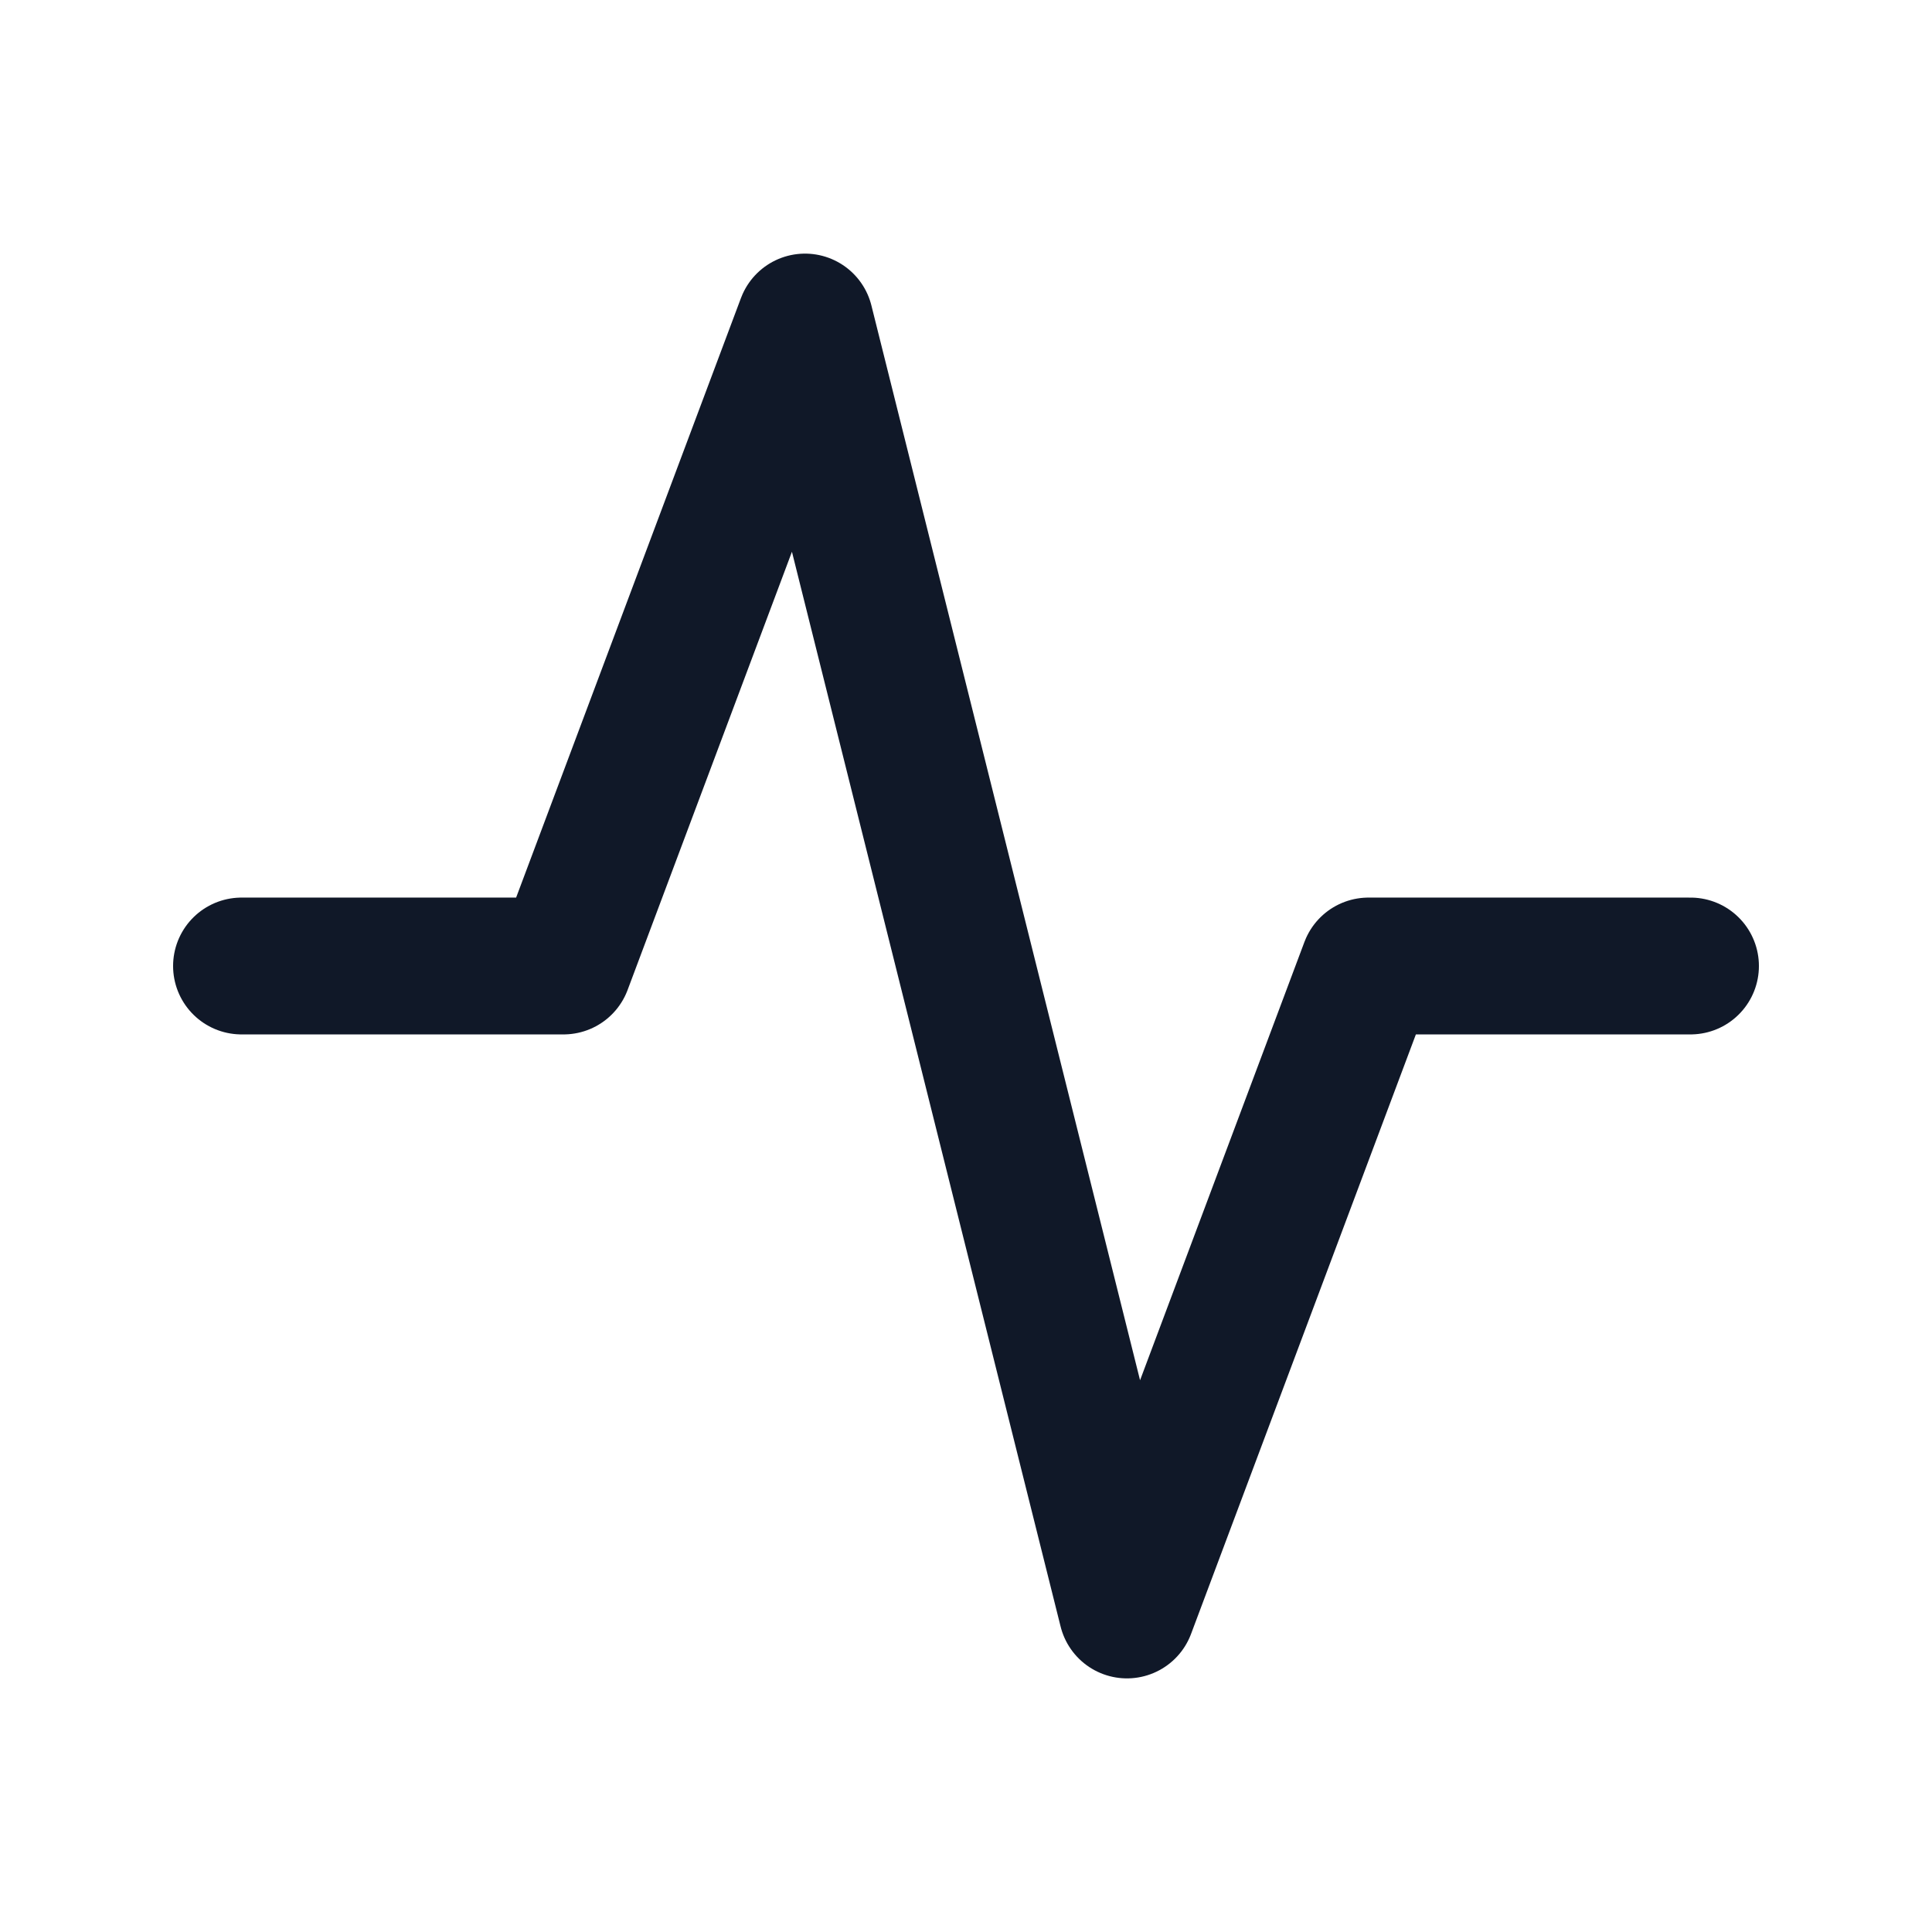
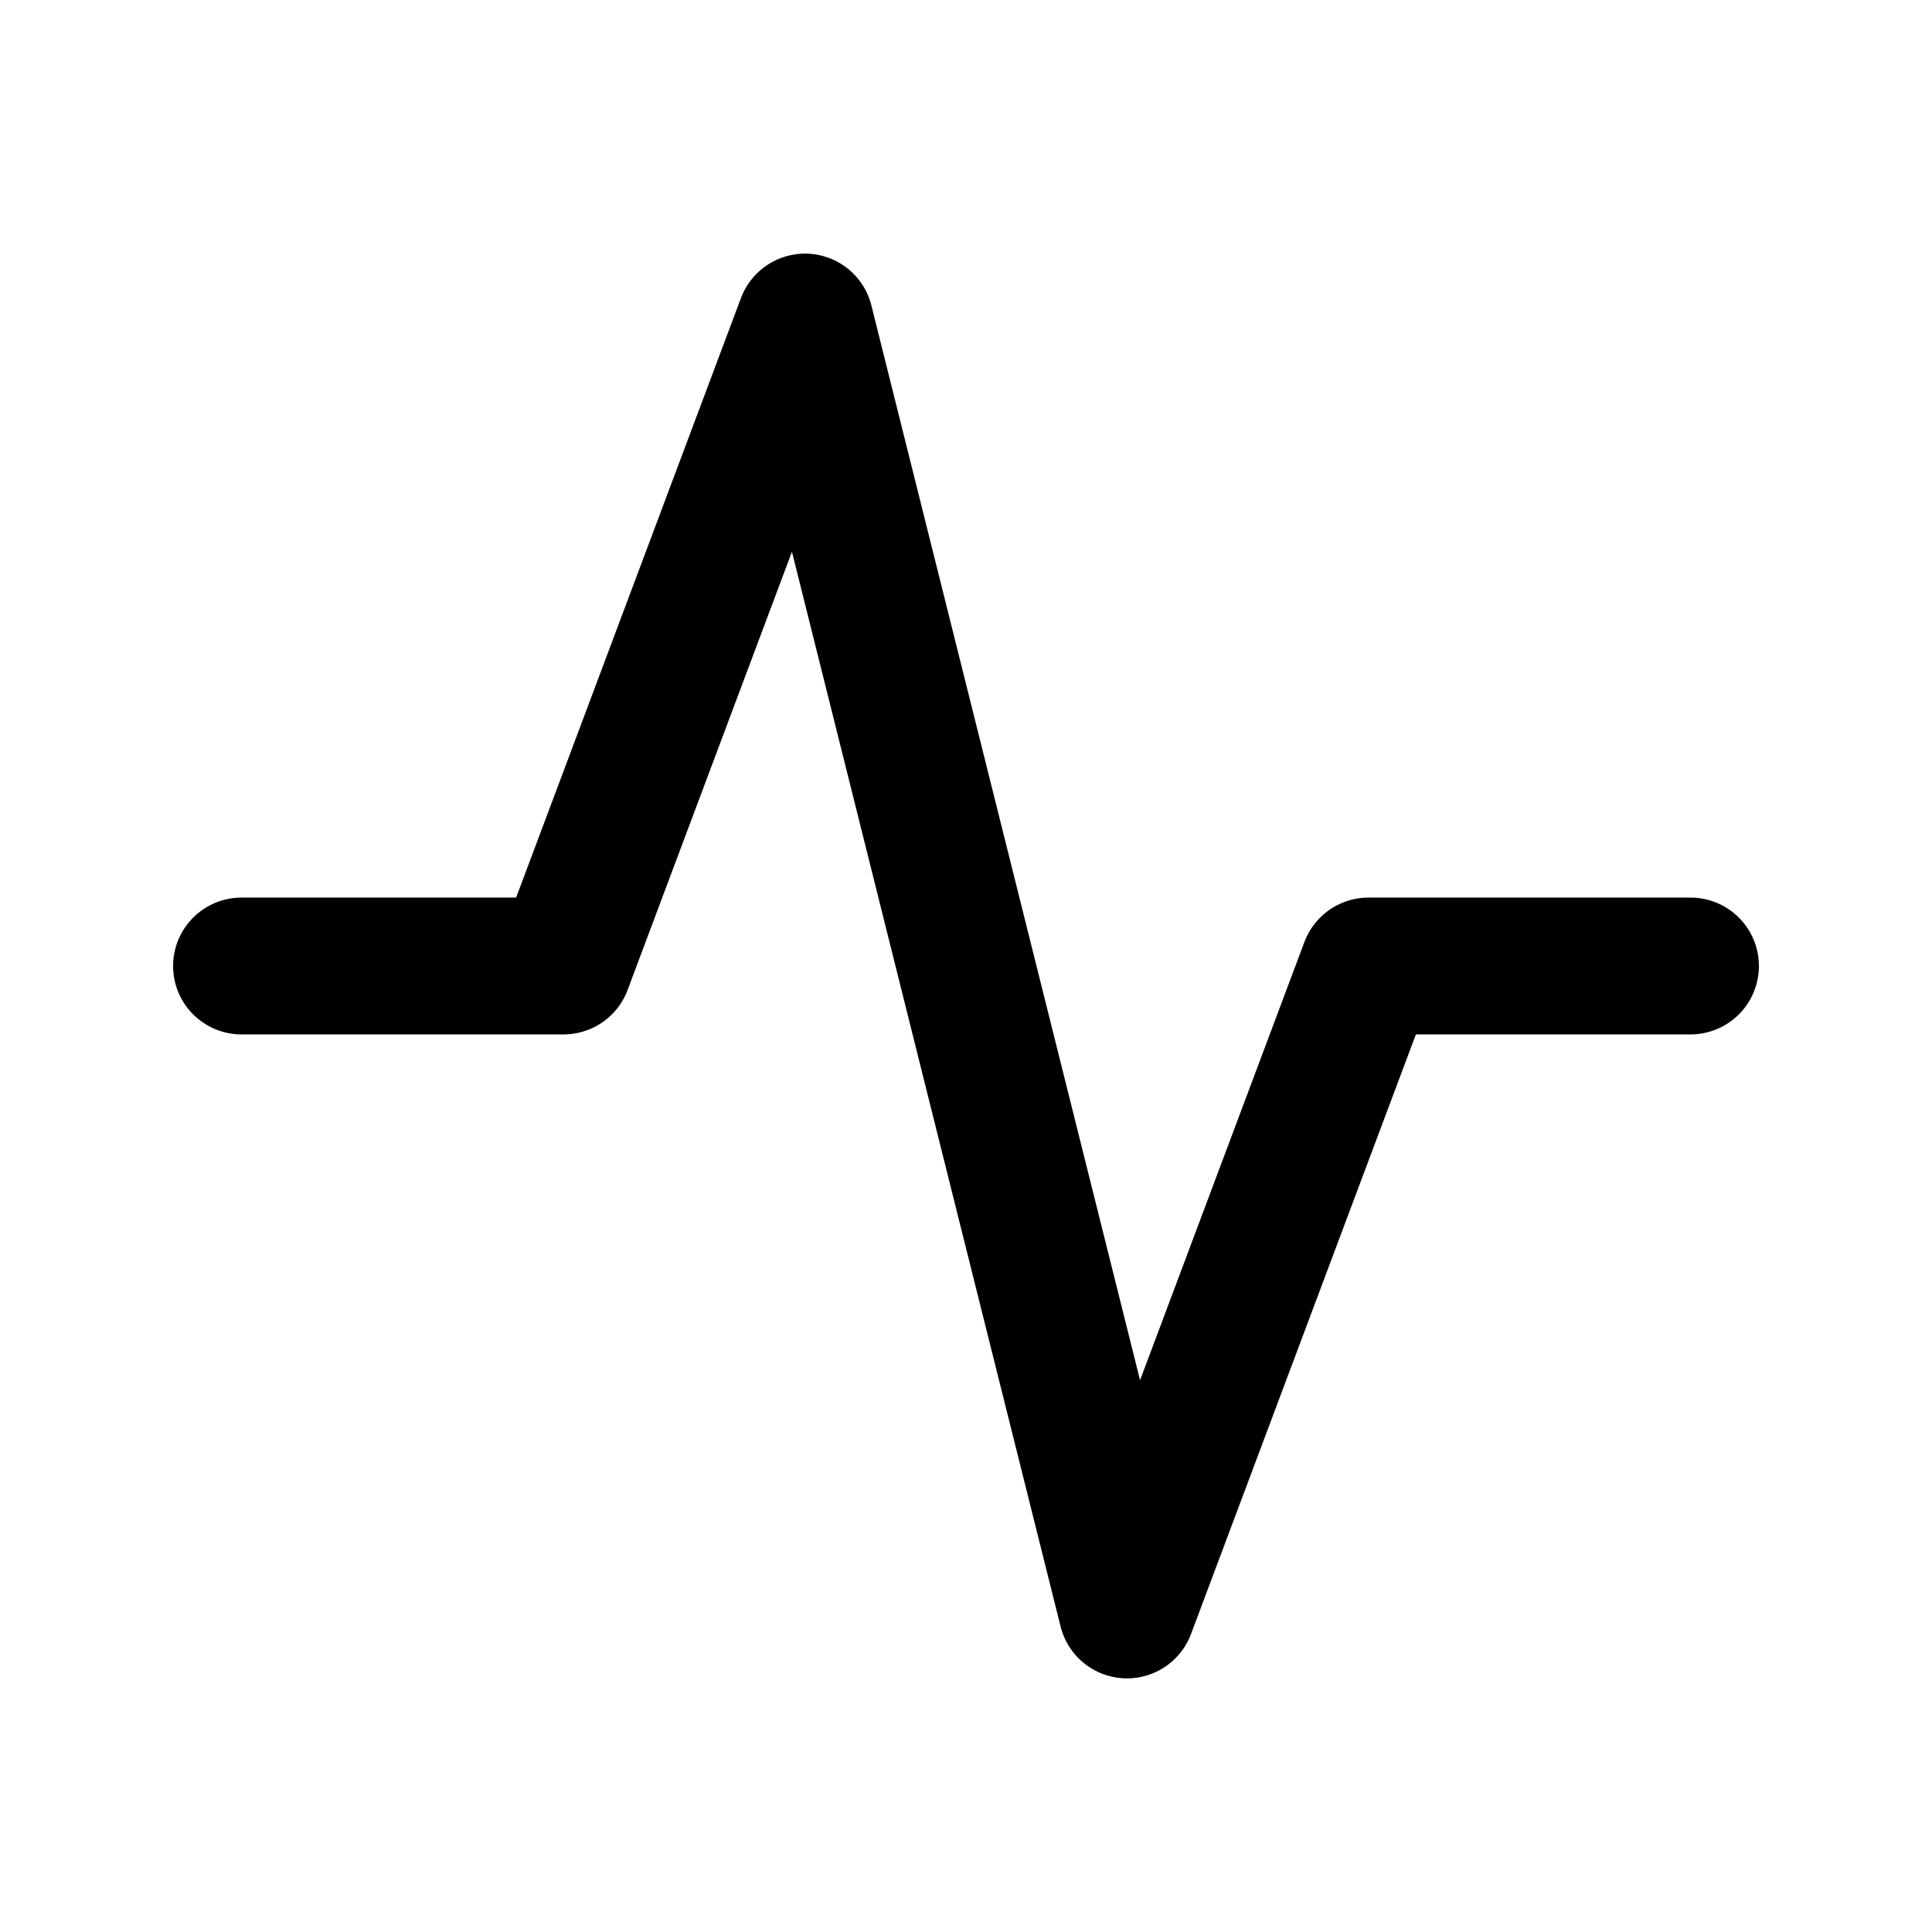
<svg xmlns="http://www.w3.org/2000/svg" width="22" height="22" viewBox="0 0 22 22" fill="none">
-   <path d="M2.75 11H6.417L9.167 3.667L12.833 18.333L15.583 11H19.25" stroke="#101828" stroke-width="1.558" stroke-linecap="round" stroke-linejoin="round" />
+   <path d="M2.75 11H6.417L9.167 3.667L12.833 18.333L15.583 11H19.25" stroke="currentColor" stroke-width="1.558" stroke-linecap="round" stroke-linejoin="round" />
</svg>
